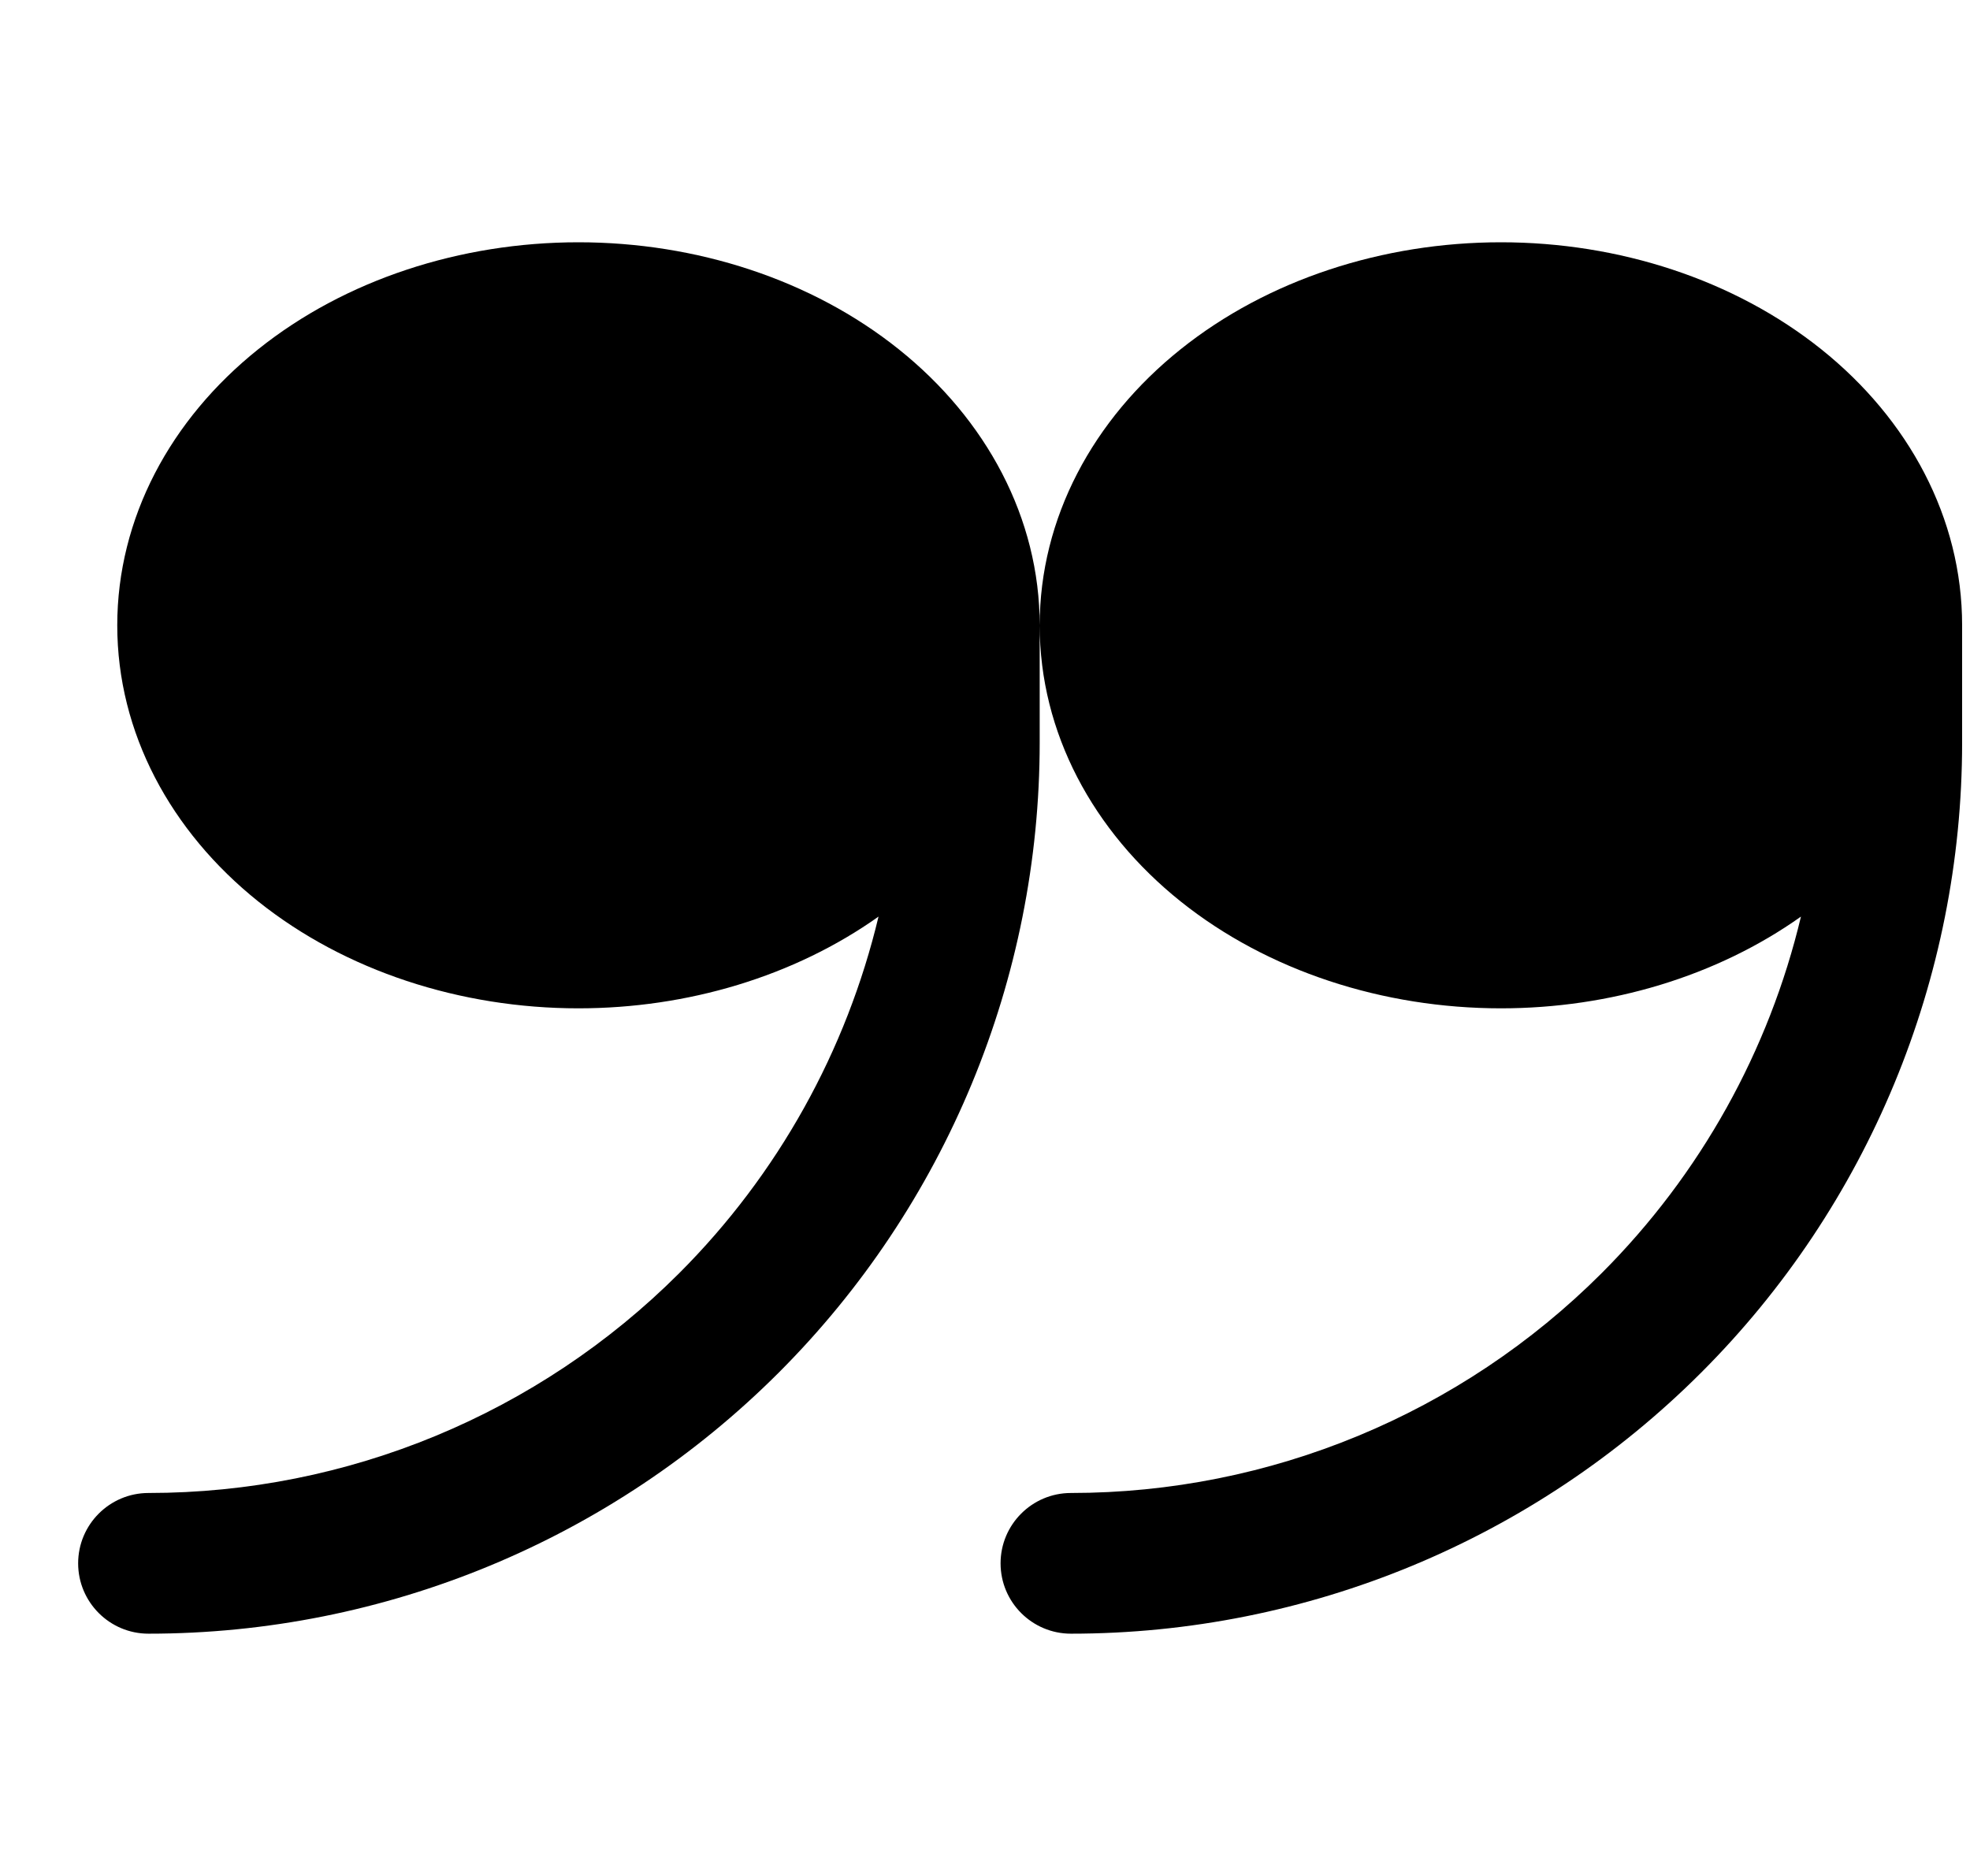
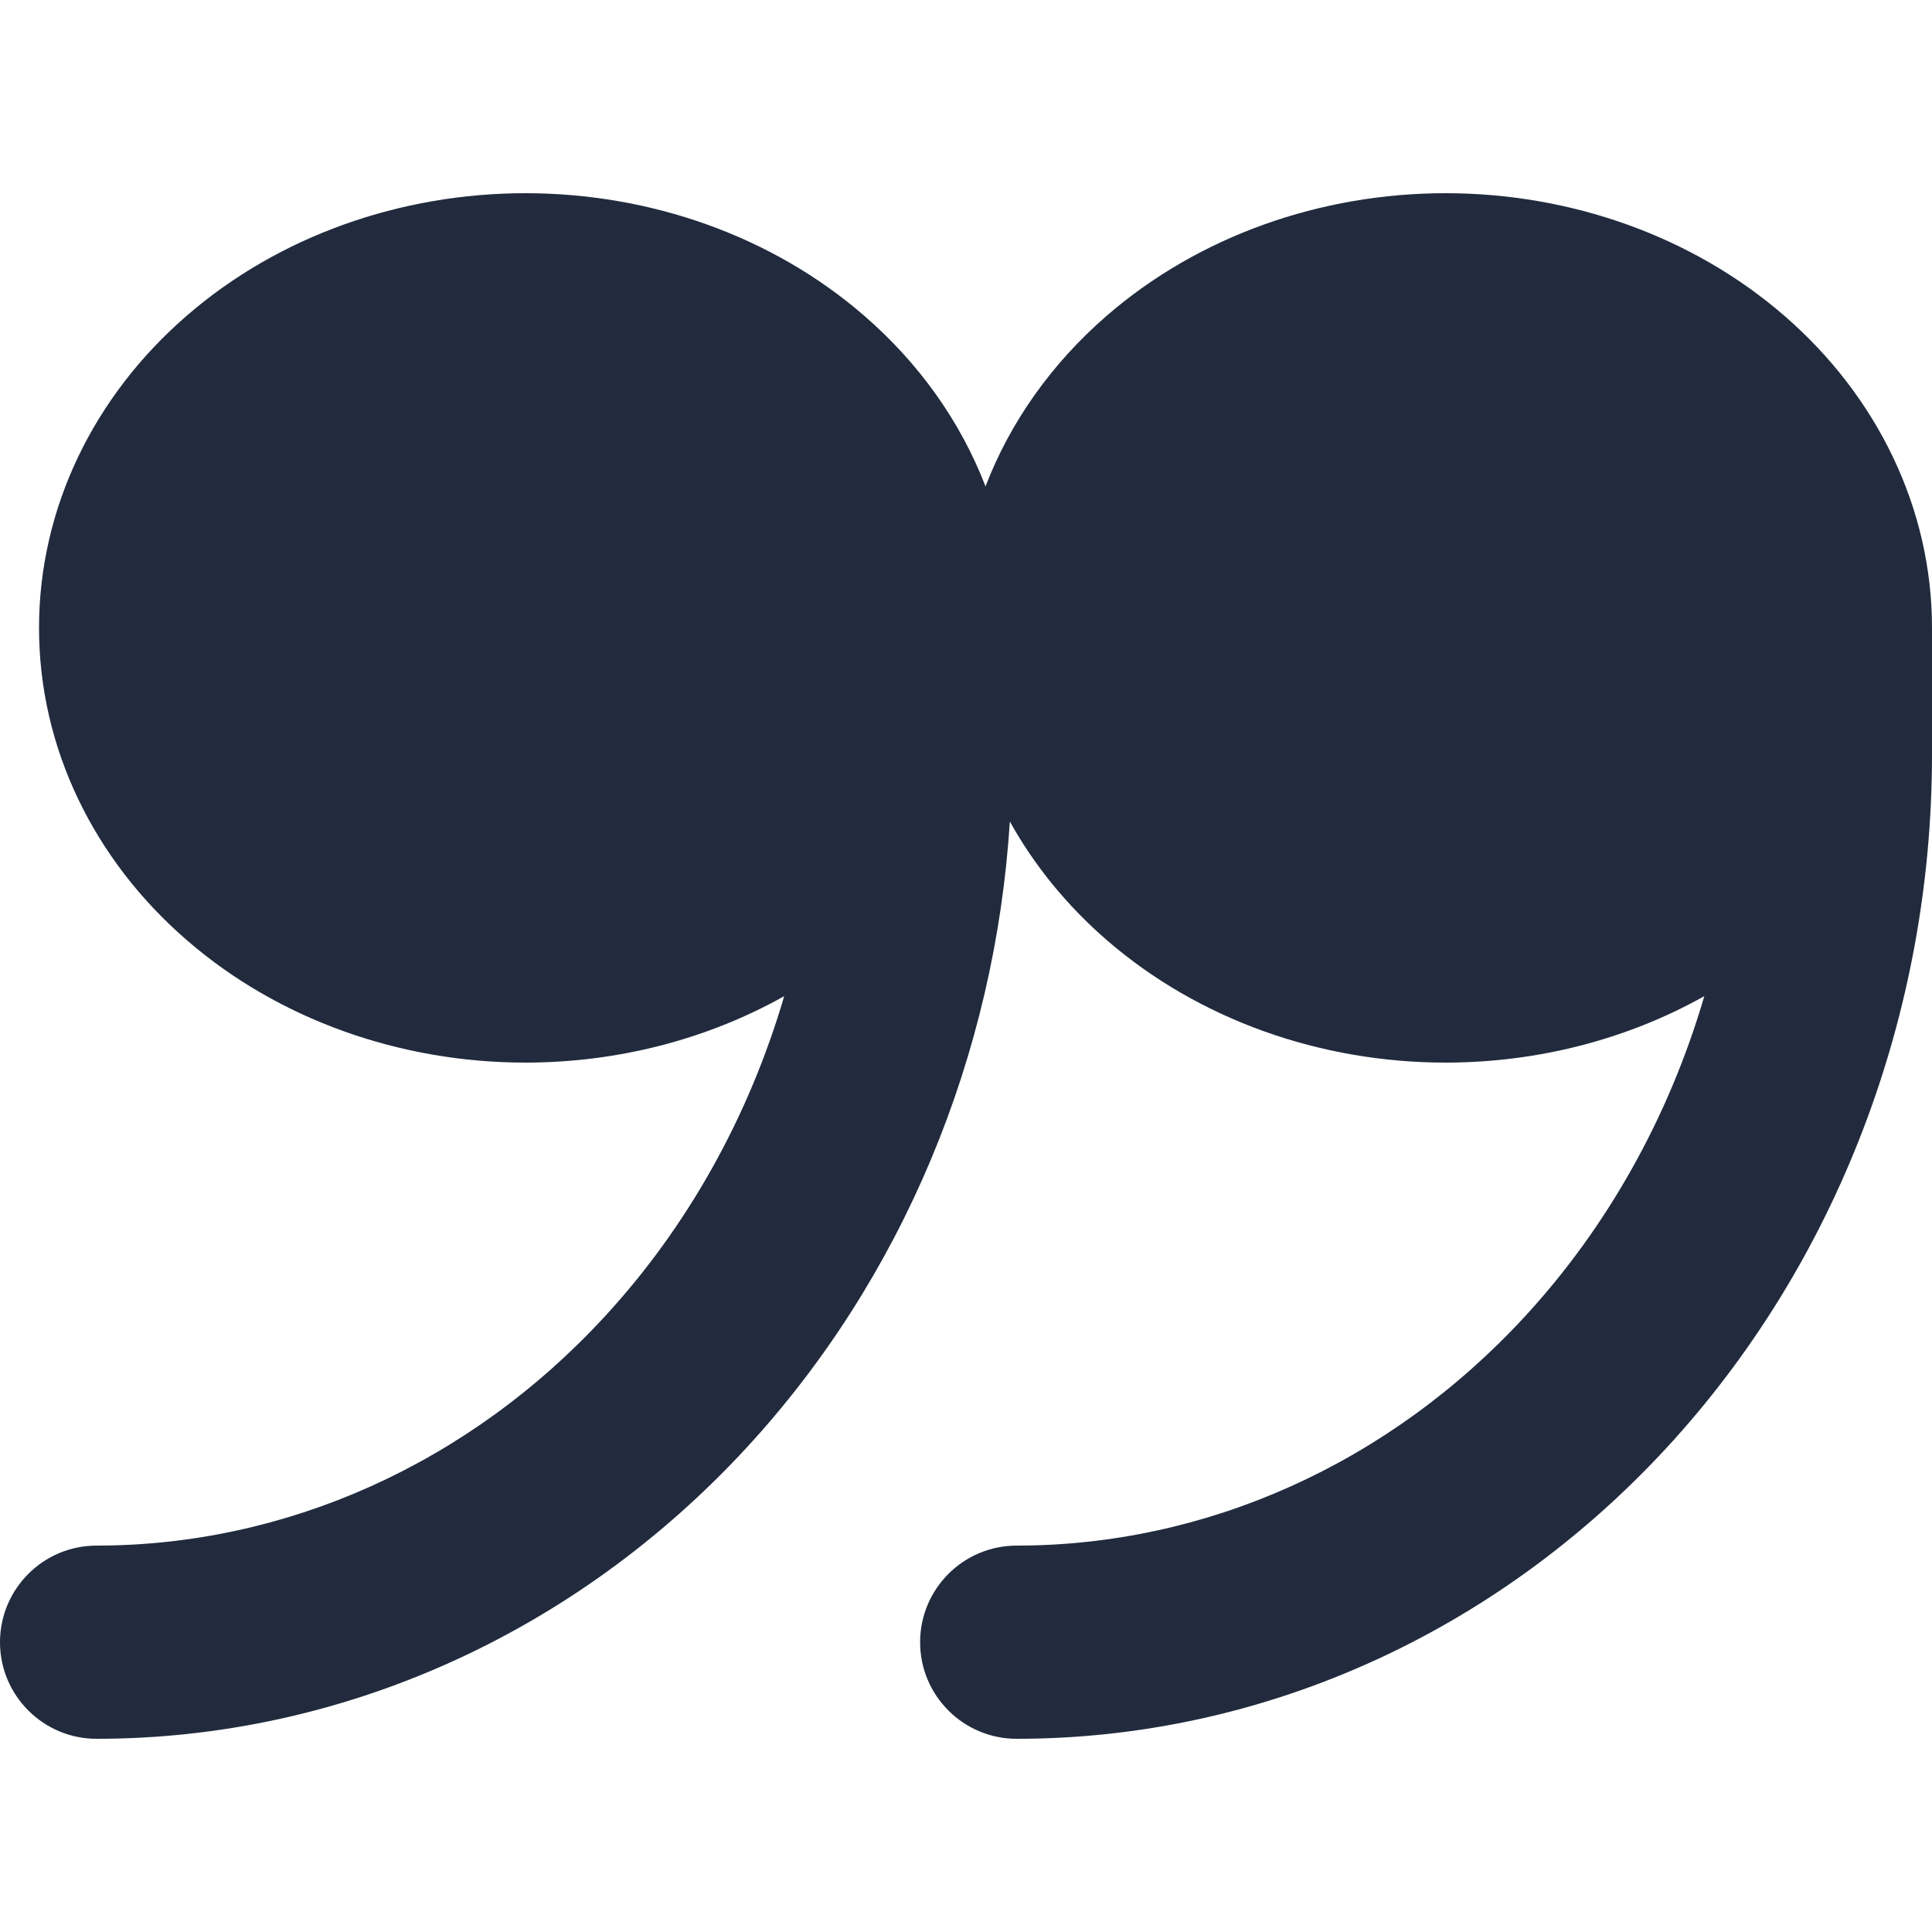
- <svg xmlns="http://www.w3.org/2000/svg" width="21" height="20" viewBox="0 0 21 20" fill="none">
-   <path fill-rule="evenodd" clip-rule="evenodd" d="M10.666 16.667C10.666 16.253 11.002 15.917 11.416 15.917C13.538 15.917 15.573 15.074 17.073 13.574C18.128 12.519 18.858 11.2 19.198 9.772C18.299 10.41 17.161 10.75 16 10.75C14.743 10.75 13.513 10.352 12.585 9.61C11.652 8.863 11.083 7.811 11.083 6.667C11.083 5.523 11.652 4.47 12.585 3.724C13.513 2.981 14.743 2.583 16 2.583C17.256 2.583 18.486 2.981 19.415 3.724C20.347 4.47 20.916 5.523 20.916 6.667V7.917C20.916 10.436 19.916 12.853 18.134 14.634C16.352 16.416 13.936 17.417 11.416 17.417C11.002 17.417 10.666 17.081 10.666 16.667ZM9.365 9.772C8.466 10.41 7.328 10.75 6.166 10.75C4.91 10.75 3.68 10.352 2.752 9.61C1.819 8.863 1.25 7.811 1.25 6.667C1.25 5.523 1.819 4.47 2.752 3.724C3.68 2.981 4.91 2.583 6.166 2.583C7.423 2.583 8.653 2.981 9.581 3.724C10.514 4.47 11.083 5.523 11.083 6.667V7.917C11.083 10.436 10.082 12.853 8.301 14.634C6.519 16.416 4.103 17.417 1.583 17.417C1.169 17.417 0.833 17.081 0.833 16.667C0.833 16.253 1.169 15.917 1.583 15.917C3.705 15.917 5.74 15.074 7.24 13.574C8.295 12.519 9.024 11.2 9.365 9.772Z" fill="black" />
+ <svg xmlns="http://www.w3.org/2000/svg" width="20" height="20" viewBox="0 0 20 20" fill="none">
+   <path fill-rule="evenodd" clip-rule="evenodd" d="M5.439 2C4.146 2 2.882 2.444 1.931 3.27C0.974 4.099 0.404 5.257 0.404 6.5C0.404 7.743 0.974 8.901 1.931 9.73C2.882 10.556 4.146 11 5.439 11C6.385 11 7.315 10.763 8.118 10.312C7.753 11.558 7.118 12.699 6.258 13.631C4.849 15.159 2.955 16 1 16C0.448 16 0 16.448 0 17C0 17.552 0.448 18 1 18C3.54 18 5.958 16.905 7.728 14.987C9.342 13.237 10.3 10.931 10.454 8.504C10.707 8.96 11.046 9.375 11.455 9.73C12.407 10.556 13.671 11 14.964 11C15.909 11 16.839 10.763 17.643 10.312C17.278 11.558 16.643 12.699 15.783 13.631C14.373 15.159 12.48 16 10.525 16C9.972 16 9.525 16.448 9.525 17C9.525 17.552 9.972 18 10.525 18C13.065 18 15.483 16.905 17.253 14.987C19.02 13.072 20 10.489 20 7.812V6.5C20 5.257 19.429 4.099 18.473 3.27C17.521 2.444 16.257 2 14.964 2C13.671 2 12.407 2.444 11.455 3.27C10.89 3.76 10.459 4.365 10.202 5.035C9.944 4.365 9.514 3.76 8.948 3.27C7.997 2.444 6.733 2 5.439 2Z" fill="#212B3D" />
</svg>
